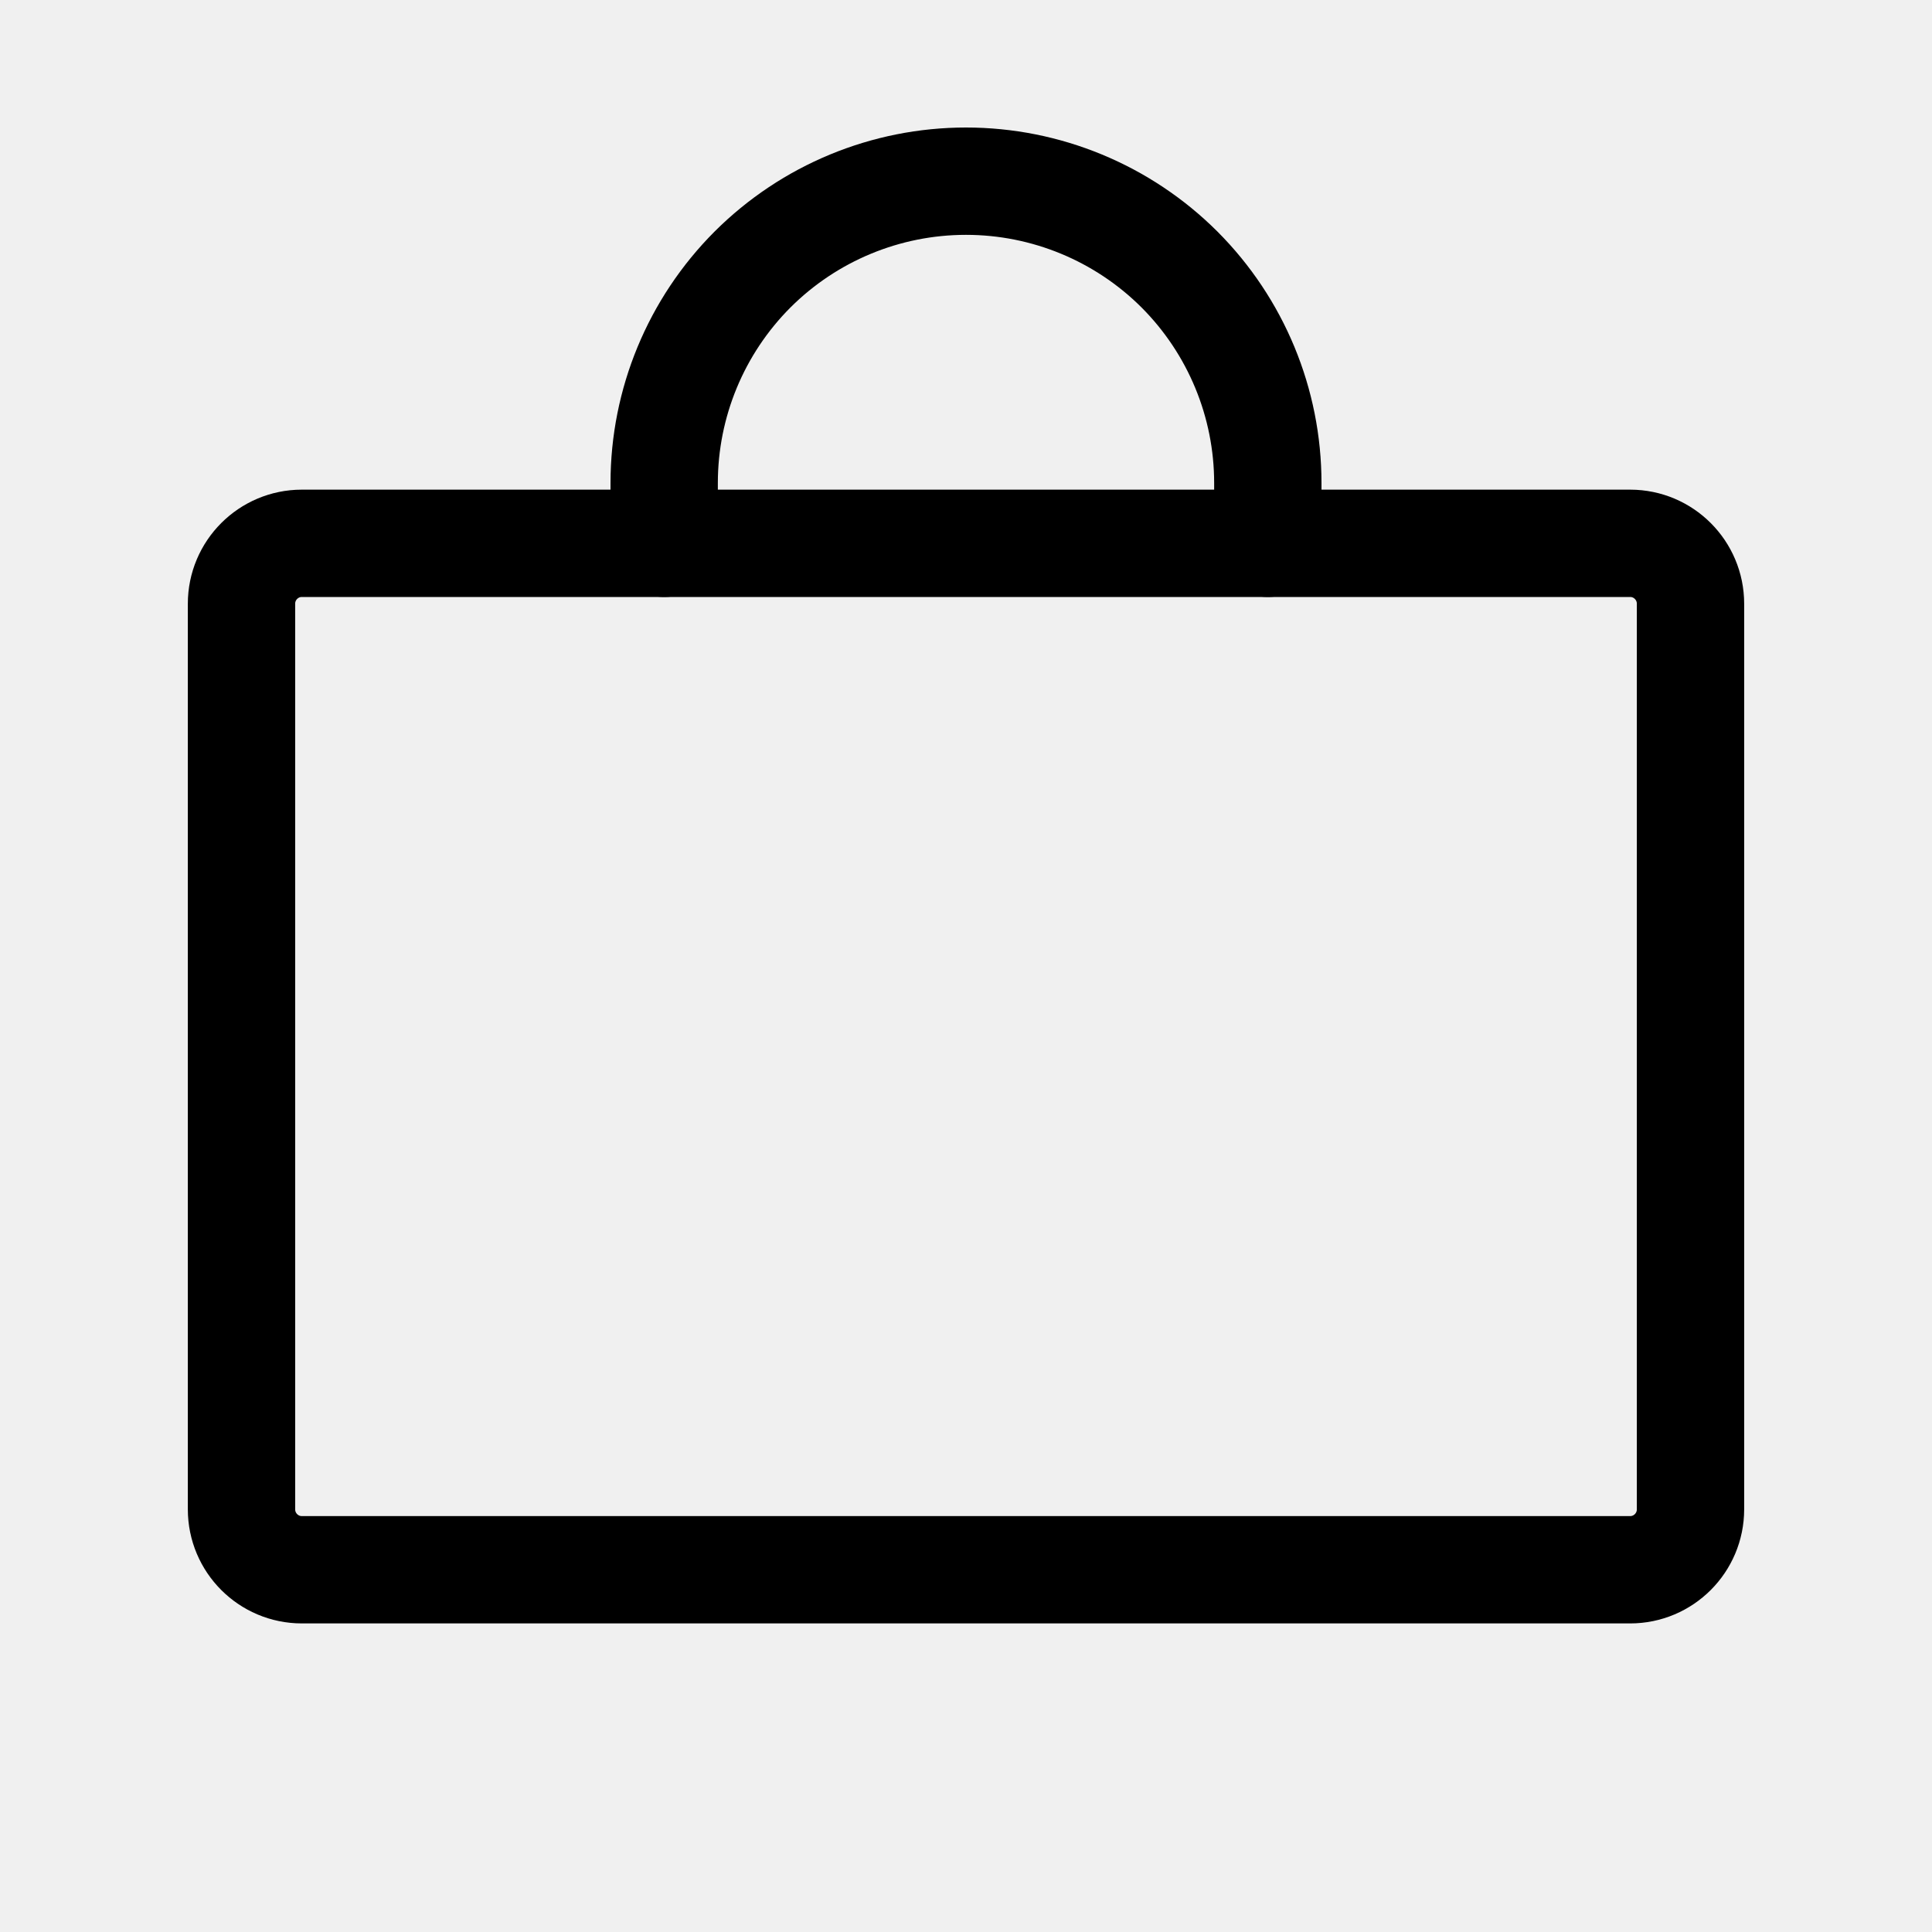
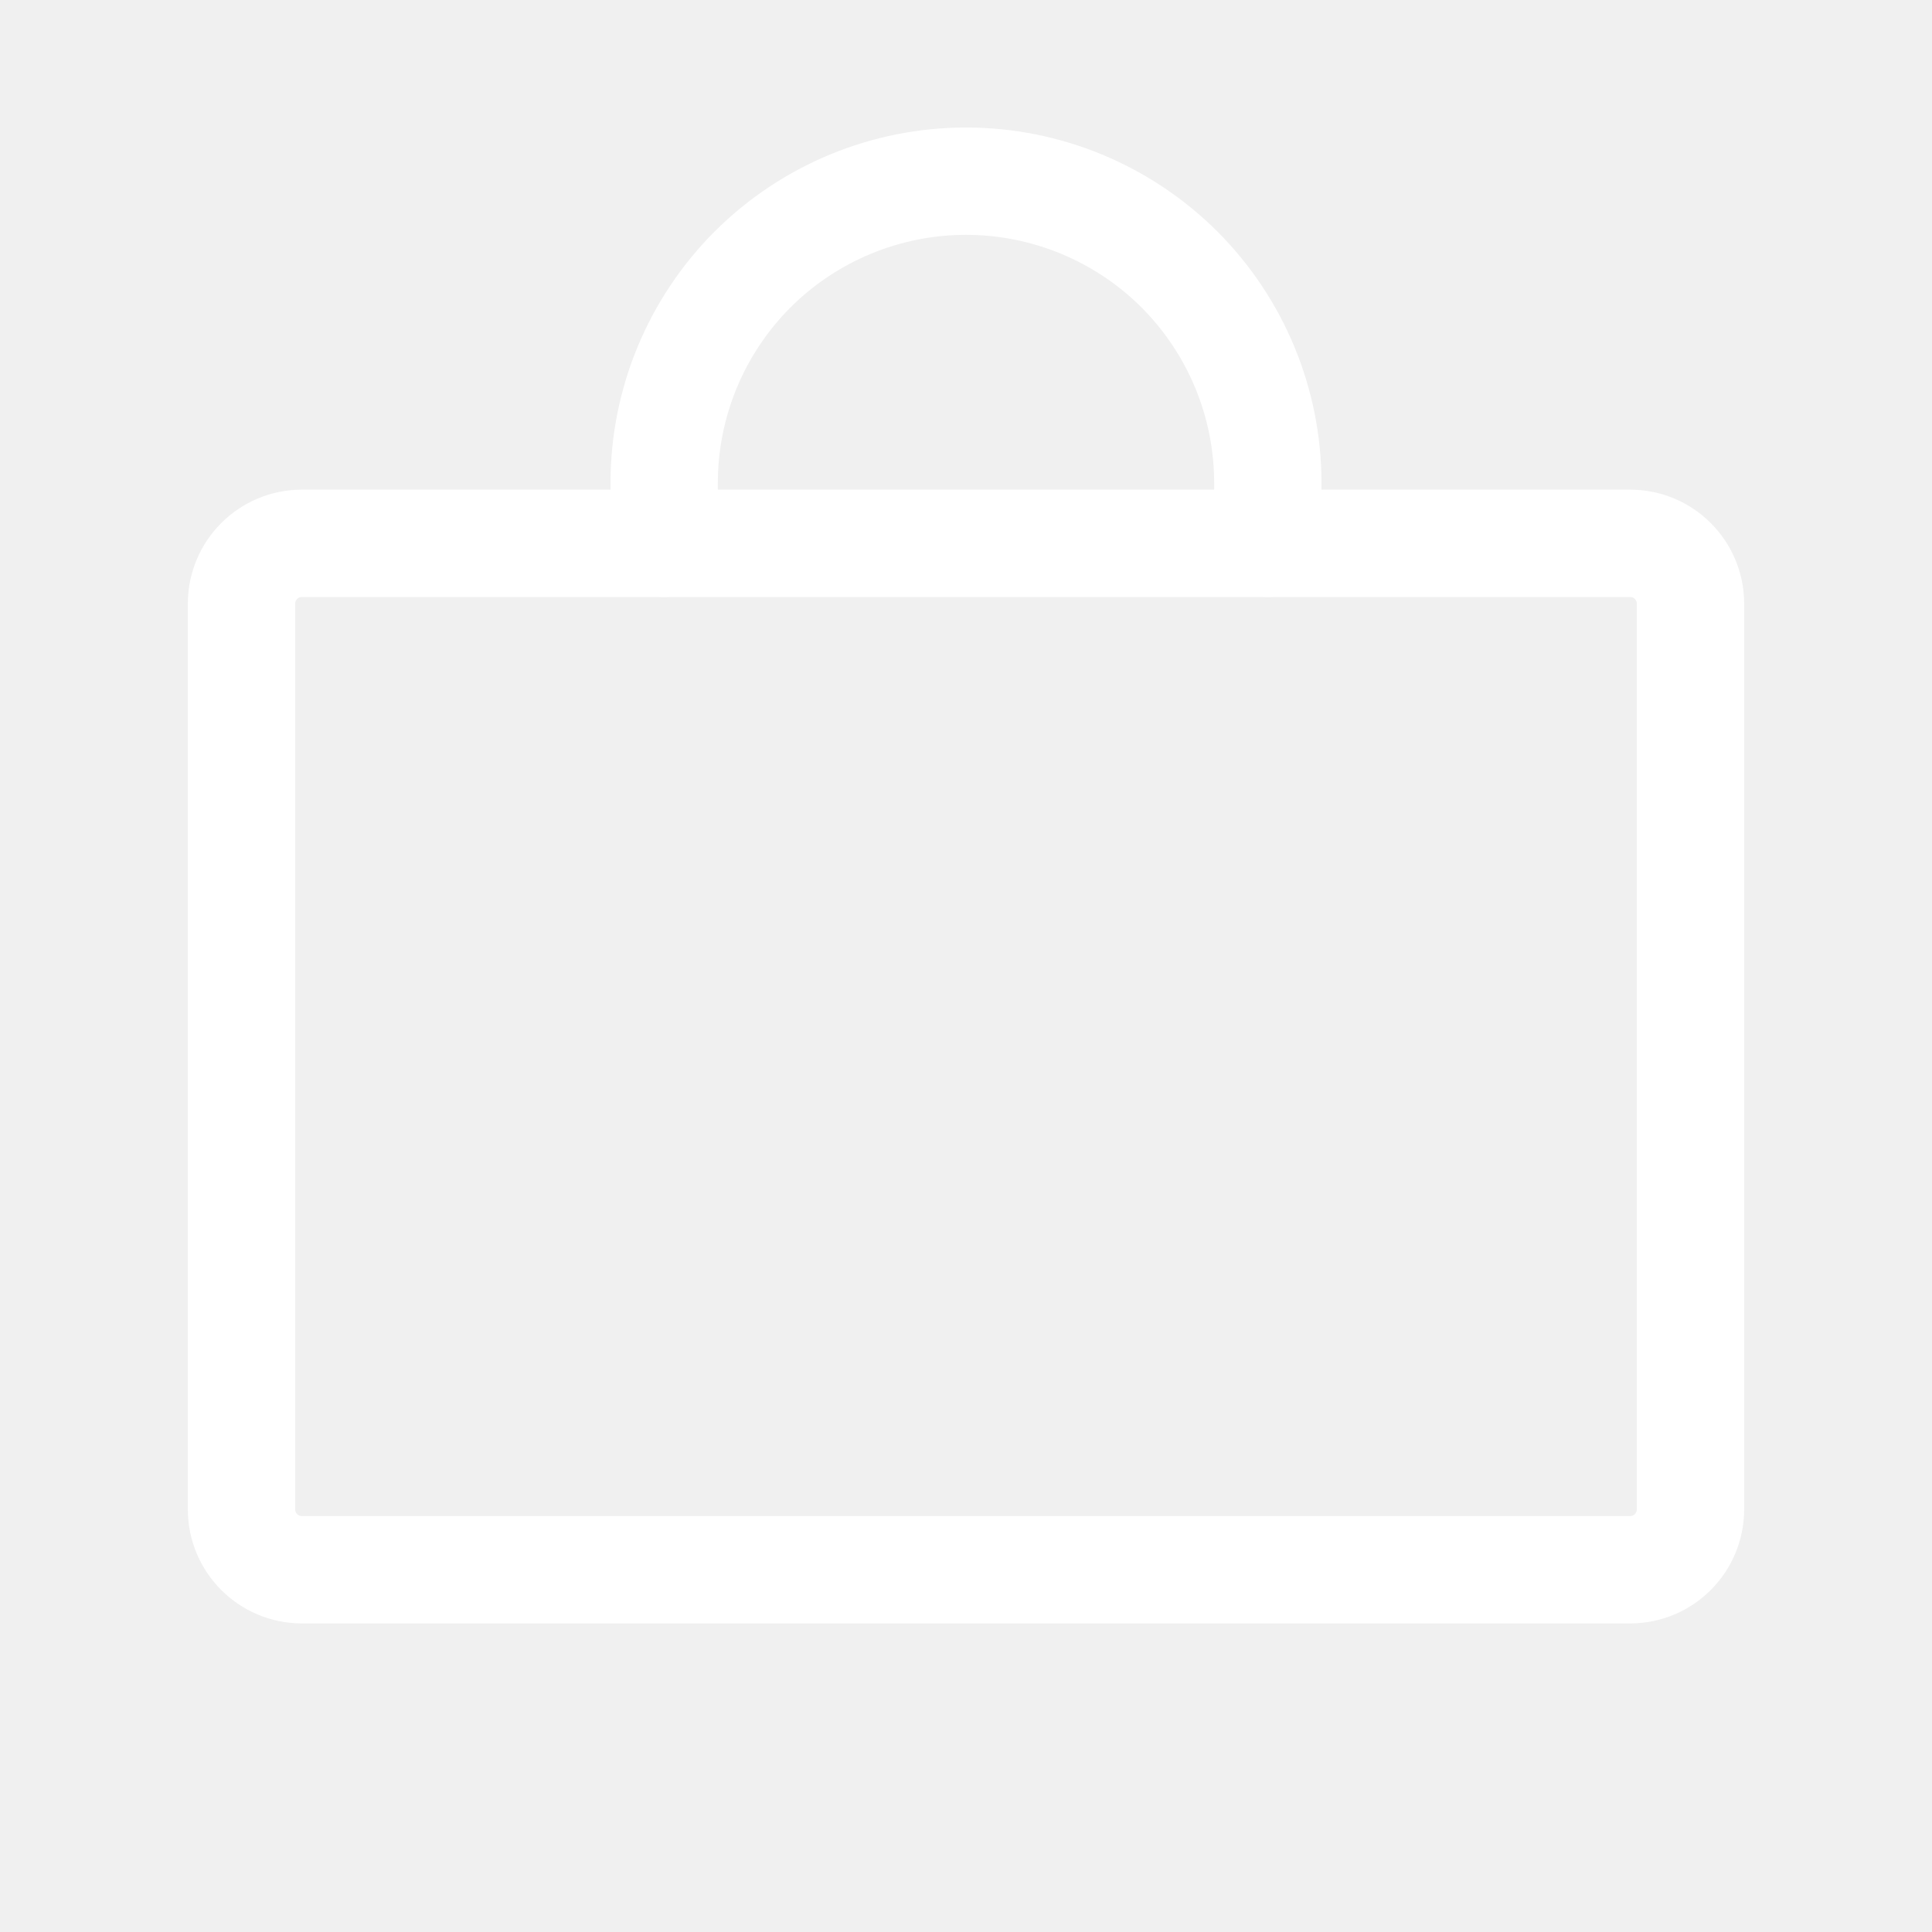
<svg xmlns="http://www.w3.org/2000/svg" width="18" height="18" viewBox="0 0 18 18" fill="none">
  <g clip-path="url(#clip0_1005_2995)">
-     <path d="M15.188 5.062H2.812C2.502 5.062 2.25 5.314 2.25 5.625V14.062C2.25 14.373 2.502 14.625 2.812 14.625H15.188C15.498 14.625 15.75 14.373 15.75 14.062V5.625C15.75 5.314 15.498 5.062 15.188 5.062Z" stroke="black" stroke-linecap="round" stroke-linejoin="round" />
-     <path d="M6.188 5.062V4.5C6.188 3.754 6.484 3.039 7.011 2.511C7.539 1.984 8.254 1.688 9 1.688C9.746 1.688 10.461 1.984 10.989 2.511C11.516 3.039 11.812 3.754 11.812 4.5V5.062" stroke="black" stroke-linecap="round" stroke-linejoin="round" />
+     <path d="M15.188 5.062H2.812C2.502 5.062 2.25 5.314 2.25 5.625V14.062C2.25 14.373 2.502 14.625 2.812 14.625H15.188C15.498 14.625 15.75 14.373 15.75 14.062V5.625C15.75 5.314 15.498 5.062 15.188 5.062Z" stroke="#fff" stroke-linecap="round" stroke-linejoin="round" />
+     <path d="M6.188 5.062V4.5C6.188 3.754 6.484 3.039 7.011 2.511C7.539 1.984 8.254 1.688 9 1.688C9.746 1.688 10.461 1.984 10.989 2.511C11.516 3.039 11.812 3.754 11.812 4.5V5.062" stroke="#fff" stroke-linecap="round" stroke-linejoin="round" />
  </g>
  <defs>
    <clipPath id="clip0_1005_2995">
      <rect width="18" height="18" fill="white" />
    </clipPath>
  </defs>
</svg>
